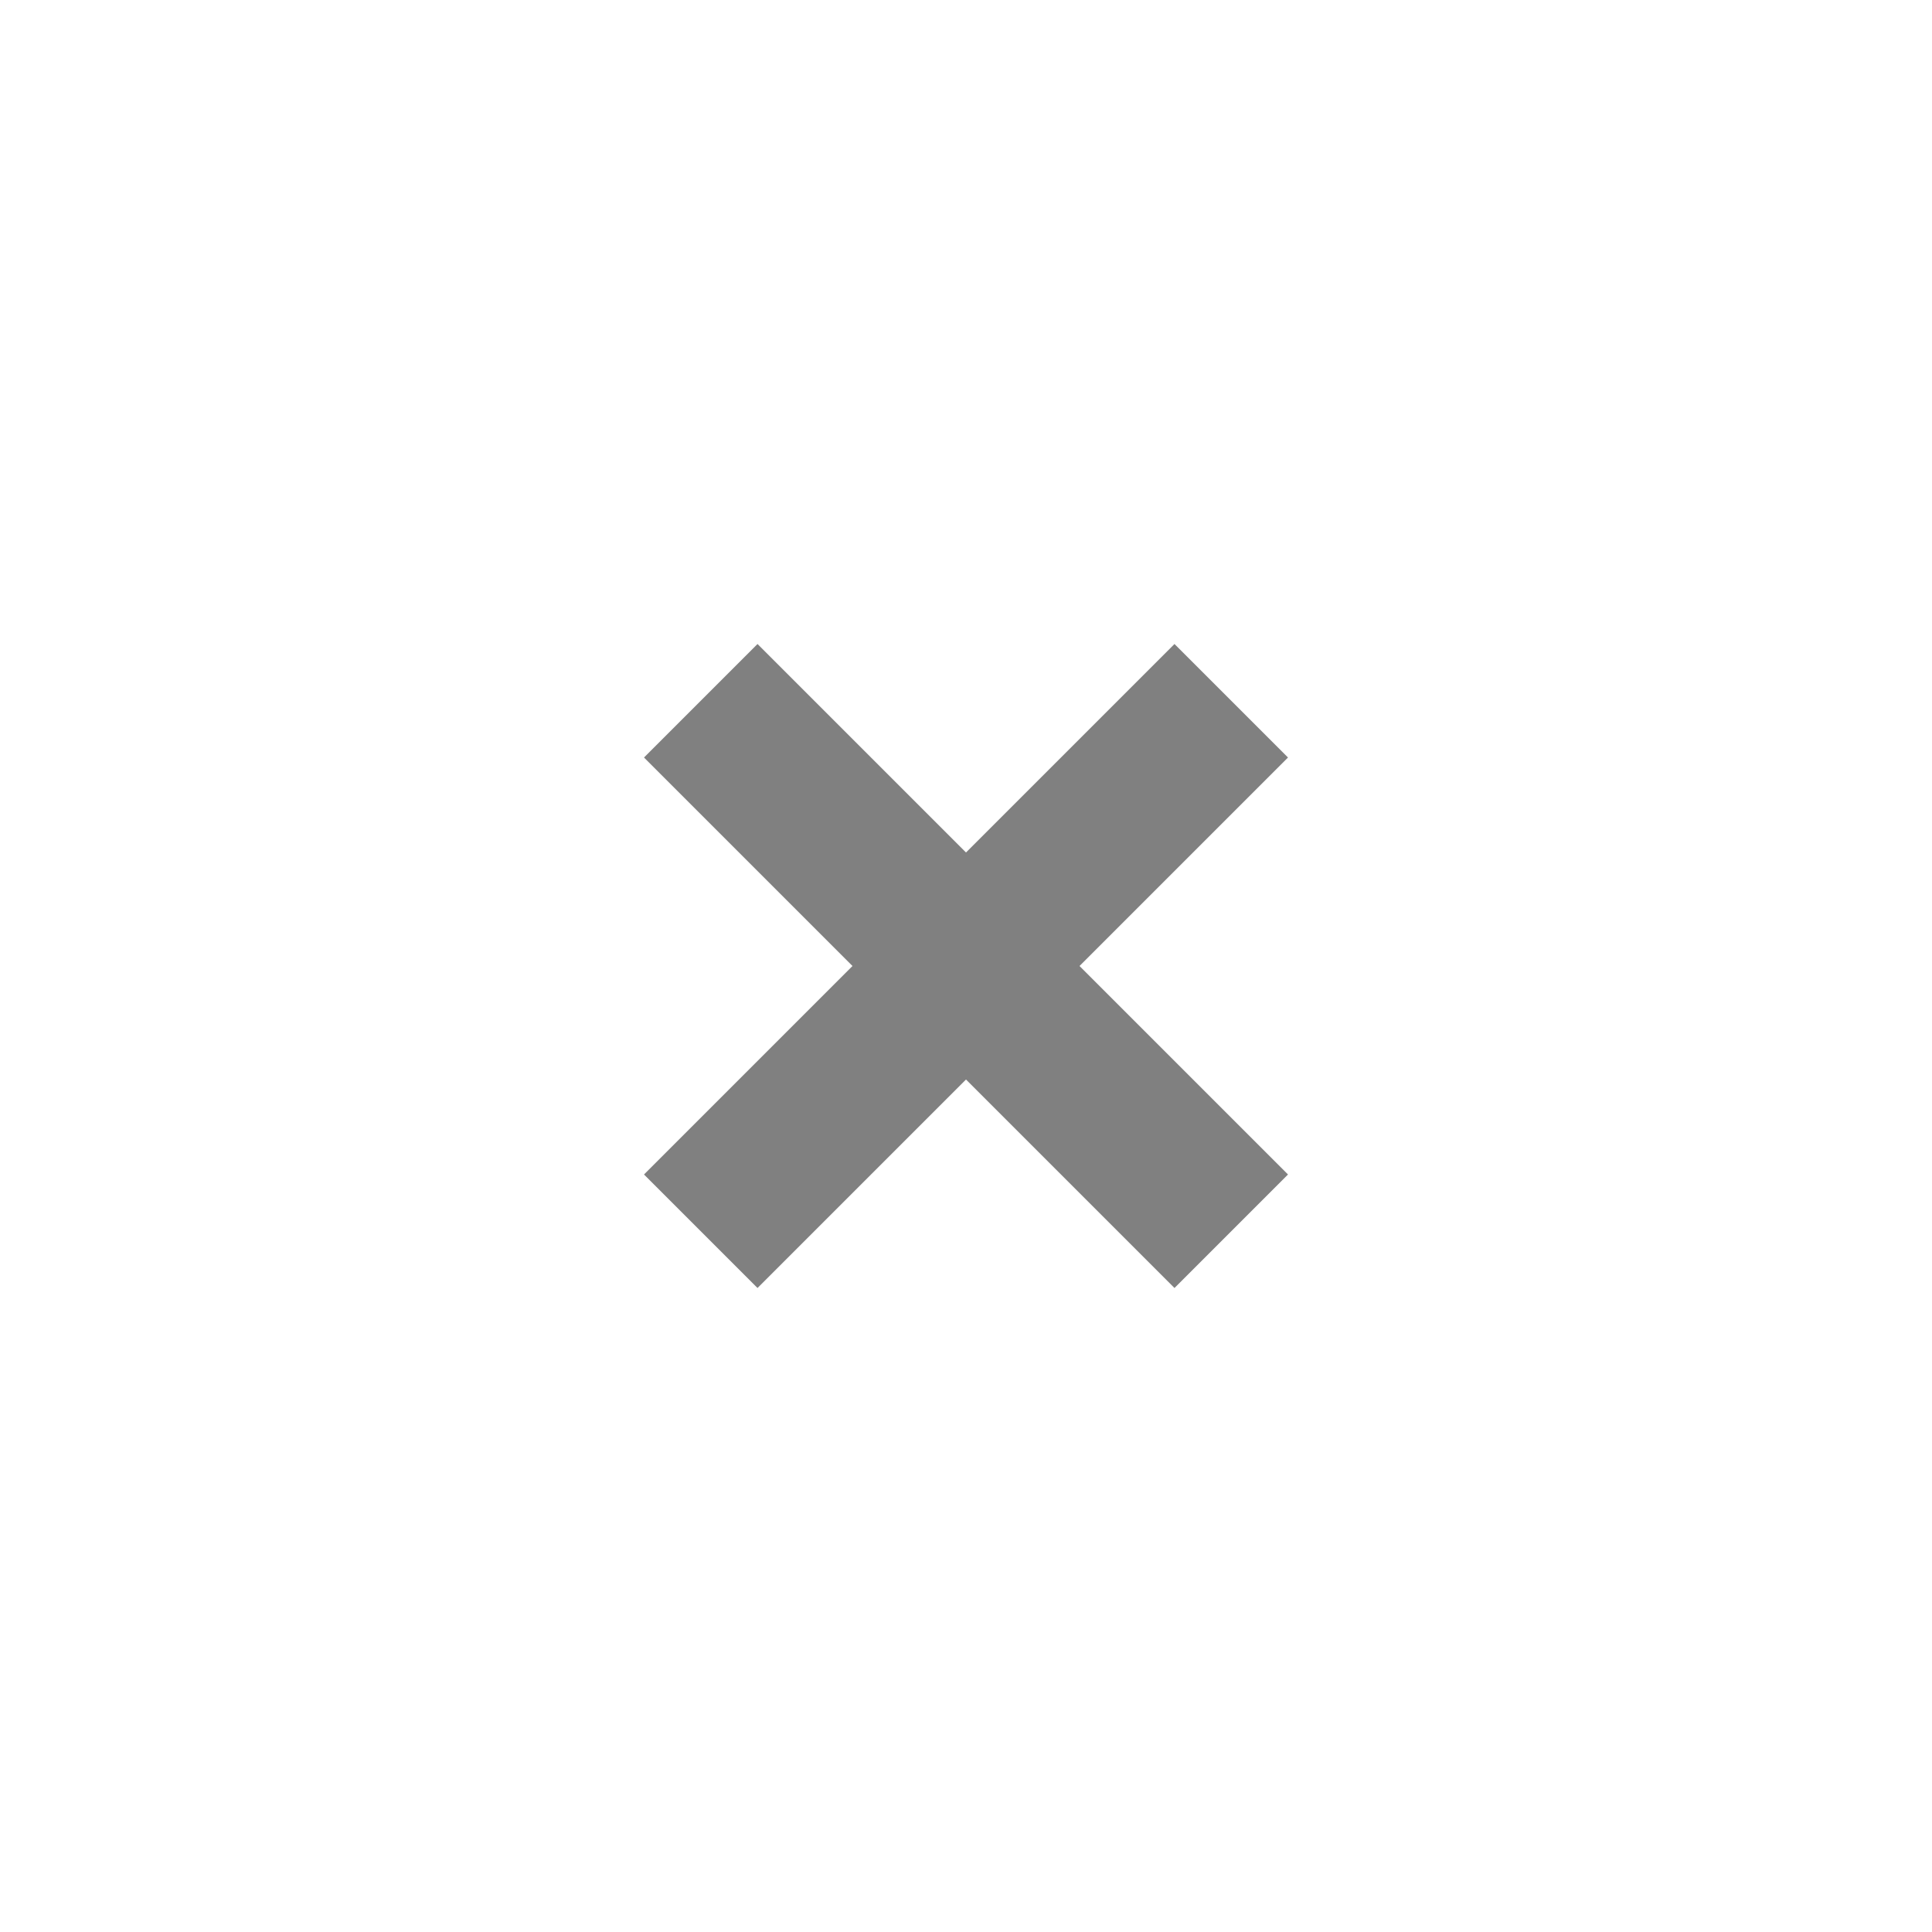
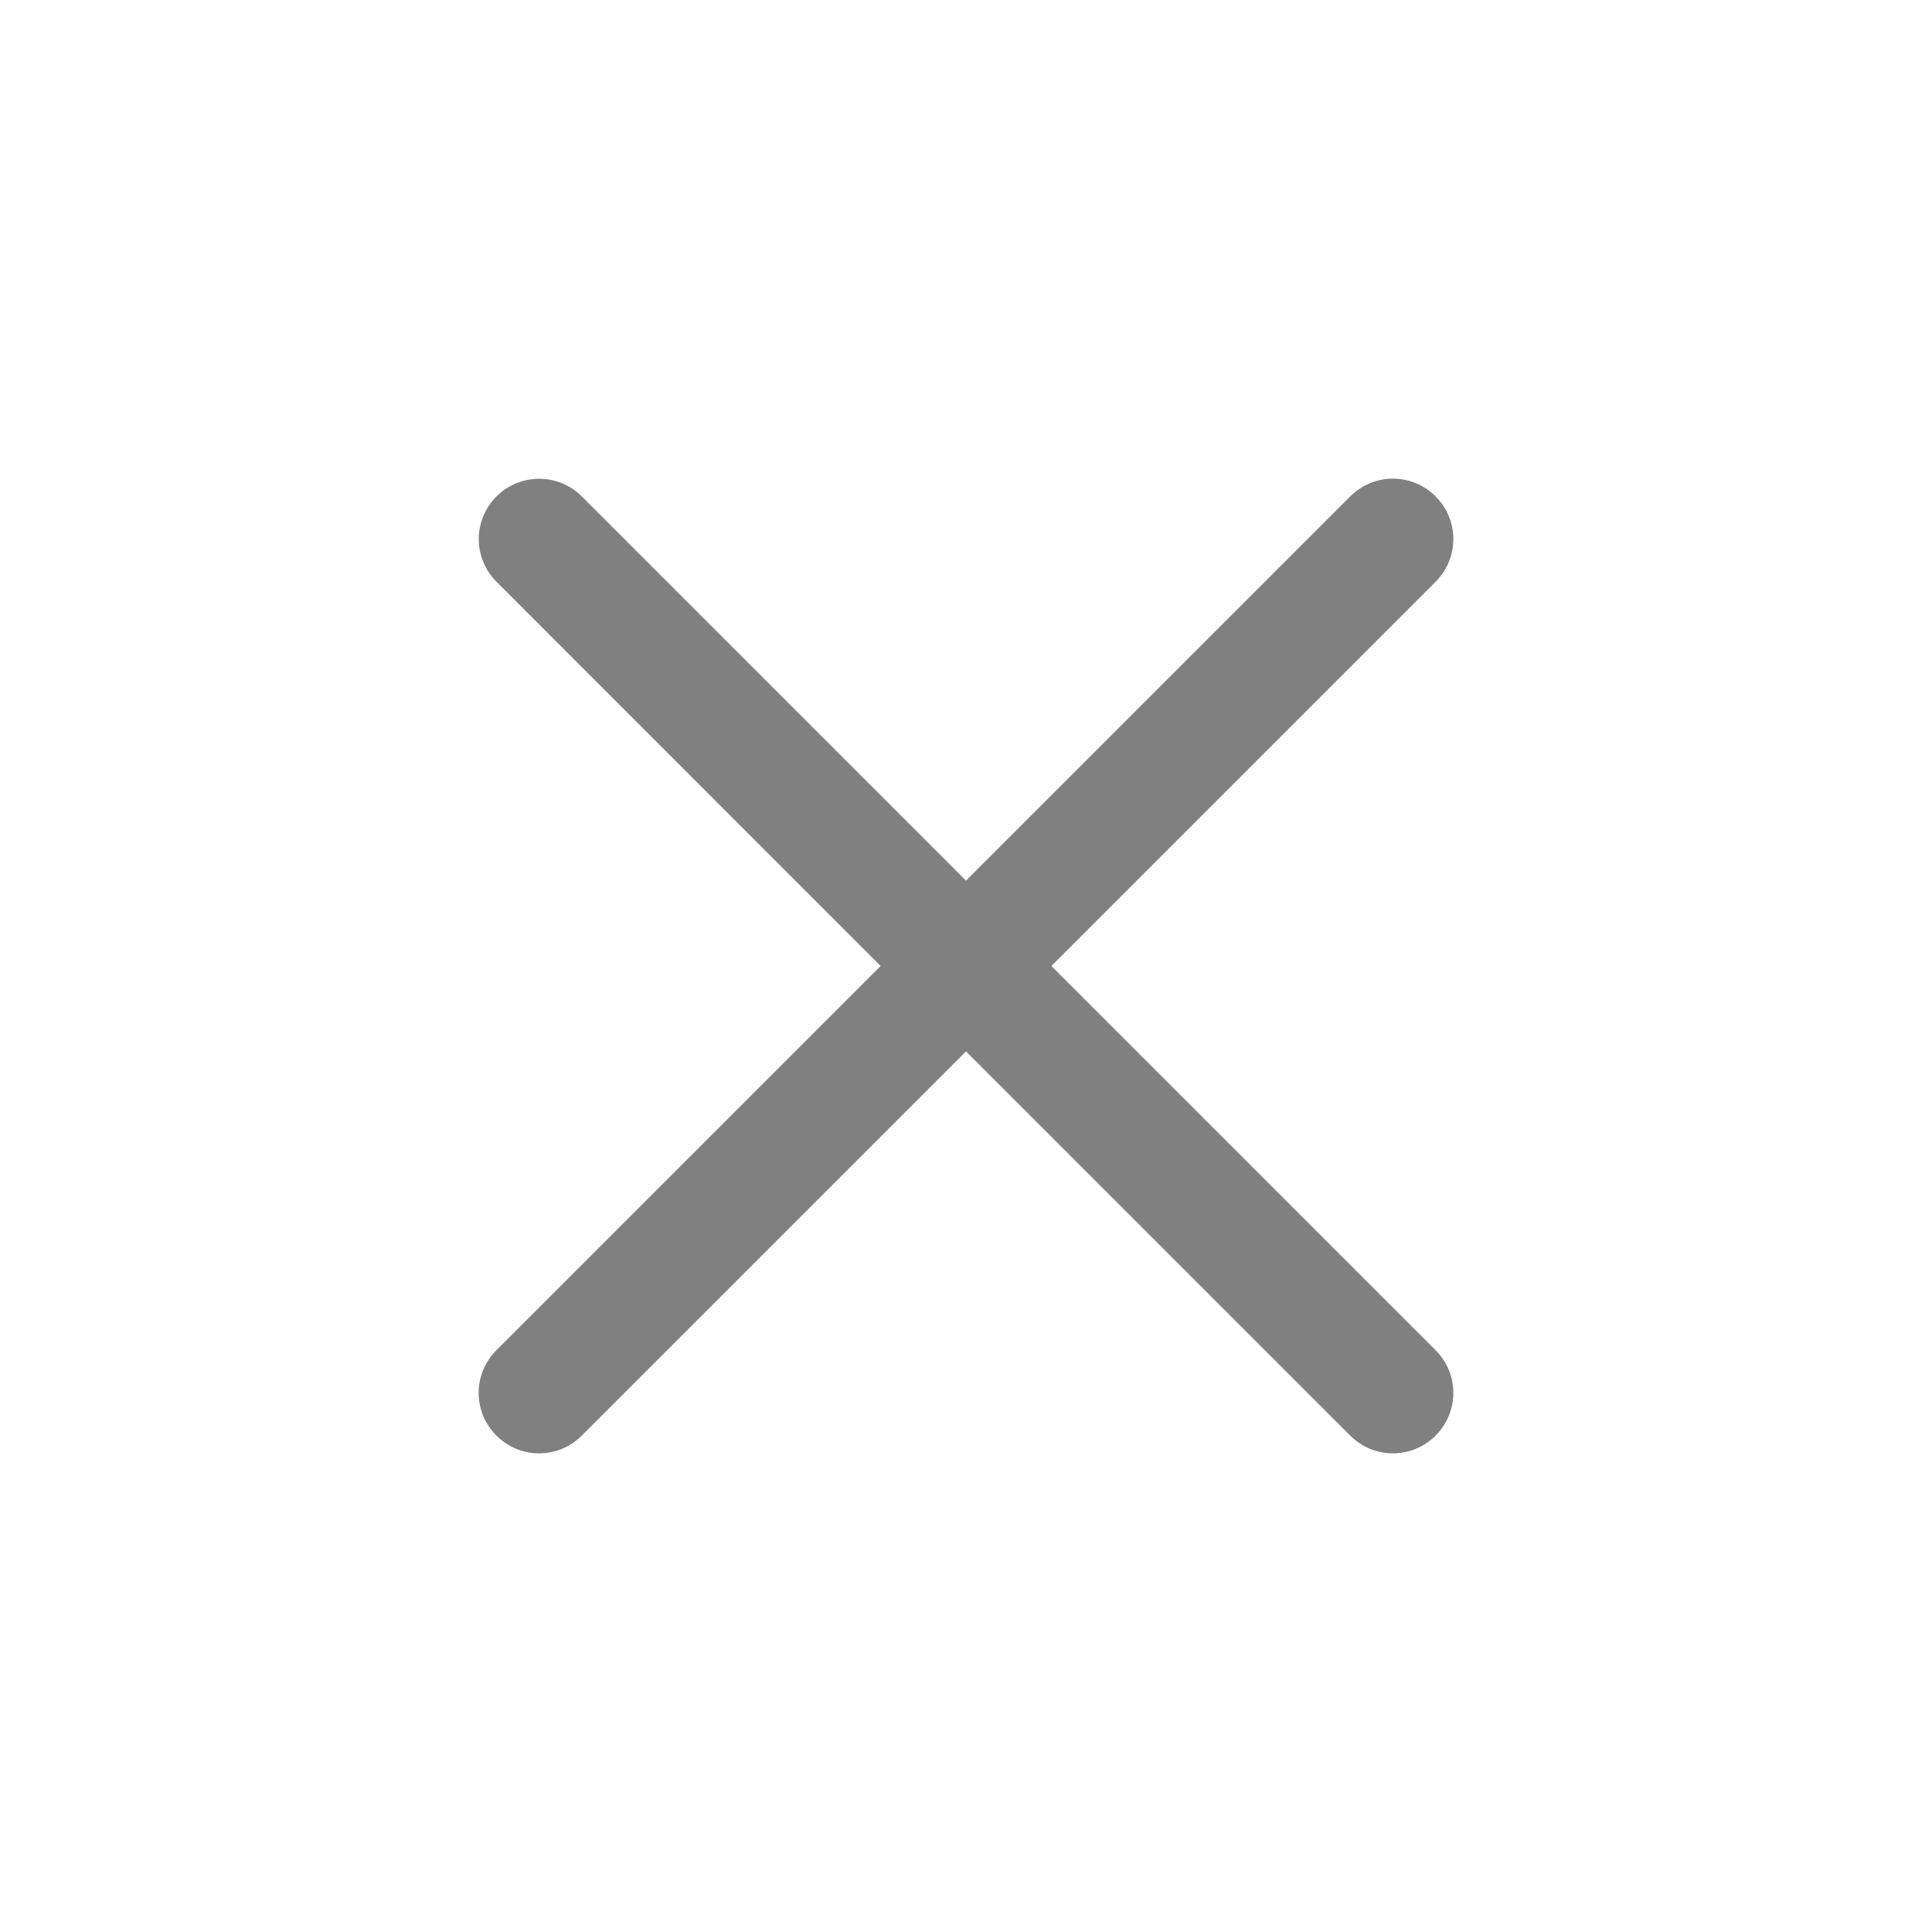
- <svg xmlns="http://www.w3.org/2000/svg" width="24" height="24" viewBox="0 0 24 24">
-   <path d="m9.41 8l-1.41 1.41 2.59 2.59-2.59 2.59 1.41 1.41 2.59-2.59 2.59 2.59 1.41-1.41-2.59-2.59 2.59-2.59-1.41-1.41-2.59 2.59-2.59-2.59z" fill="#808080" />
+ <svg xmlns="http://www.w3.org/2000/svg" width="16" height="16" viewBox="0 0 16 16" fill="#808080" version="1.1" id="svg4">
+   <defs id="defs8" />
+   <path d="m 4.465,3.965 c -0.128,0 -0.256,0.049 -0.353,0.146 -0.196,0.196 -0.196,0.511 0,0.707 L 7.293,8 l -3.182,3.182 c -0.196,0.196 -0.196,0.511 0,0.707 0.196,0.196 0.511,0.196 0.707,0 l 3.182,-3.182 3.182,3.182 c 0.196,0.196 0.511,0.196 0.707,0 0.196,-0.196 0.196,-0.511 0,-0.707 L 8.707,8 l 3.182,-3.182 c 0.196,-0.196 0.196,-0.511 0,-0.707 -0.196,-0.196 -0.511,-0.196 -0.707,0 l -3.182,3.182 -3.182,-3.182 C 4.72,4.013 4.593,3.965 4.465,3.965 Z" id="path2928" />
</svg>
